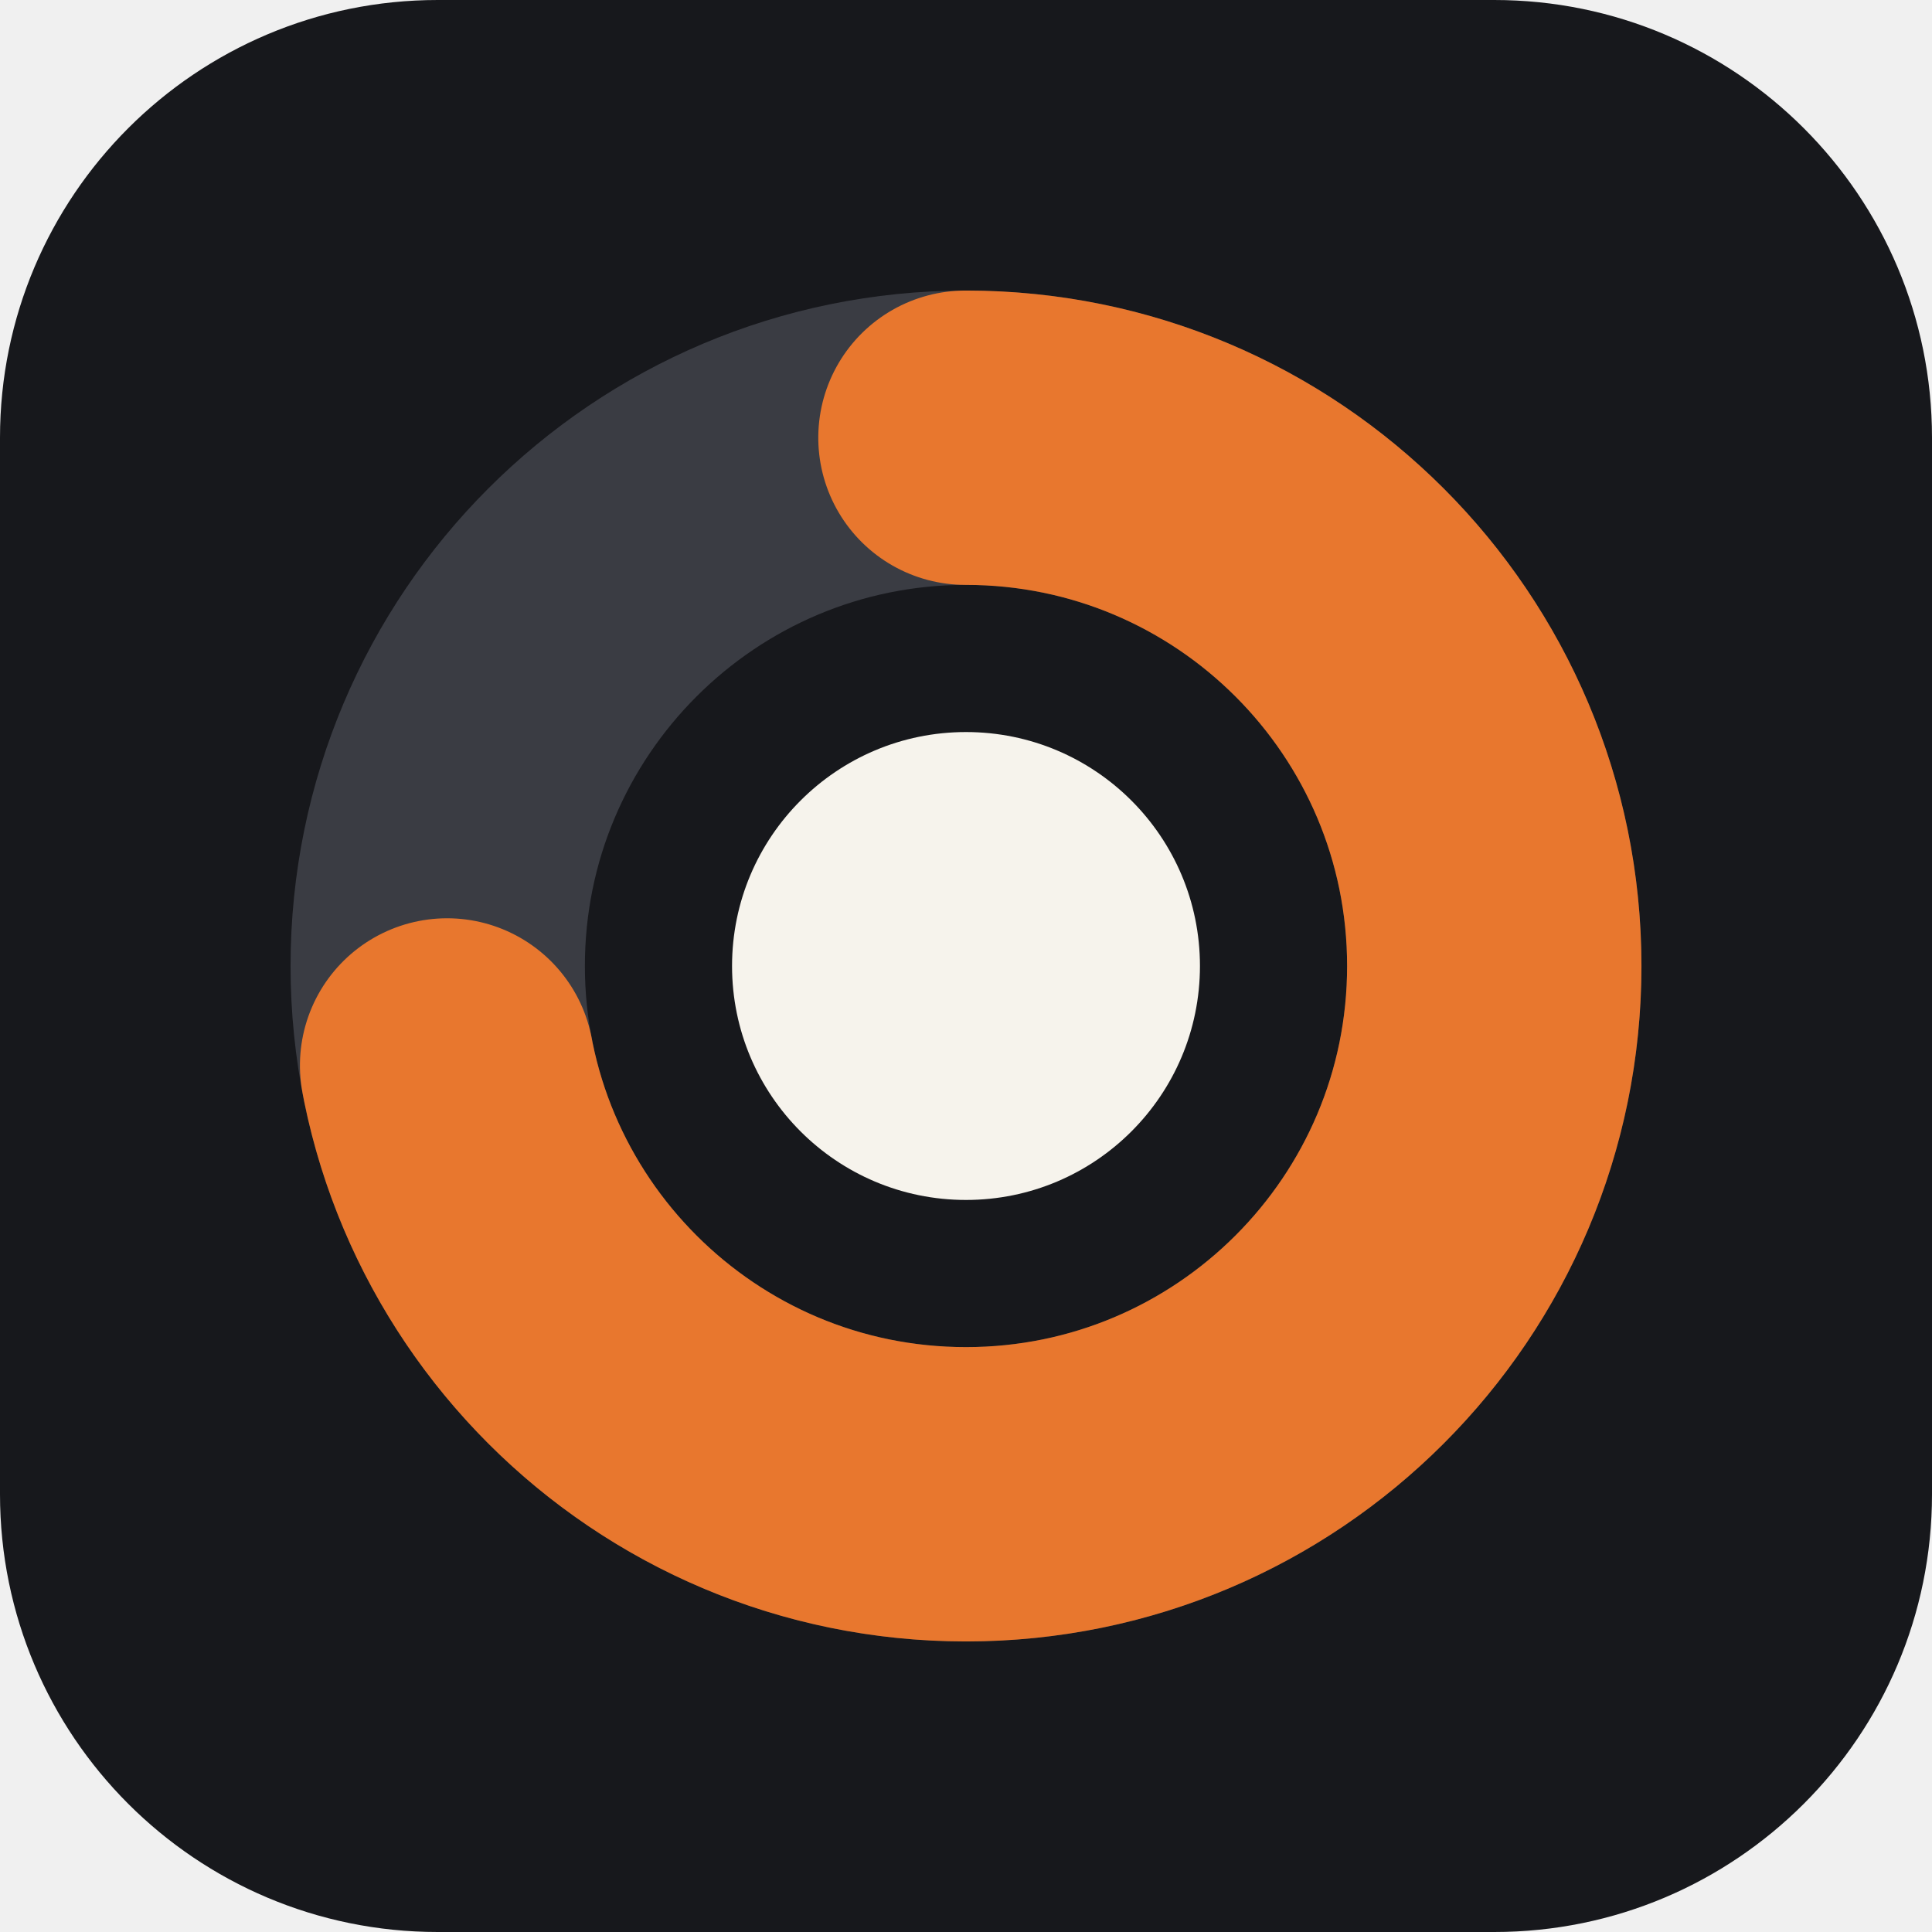
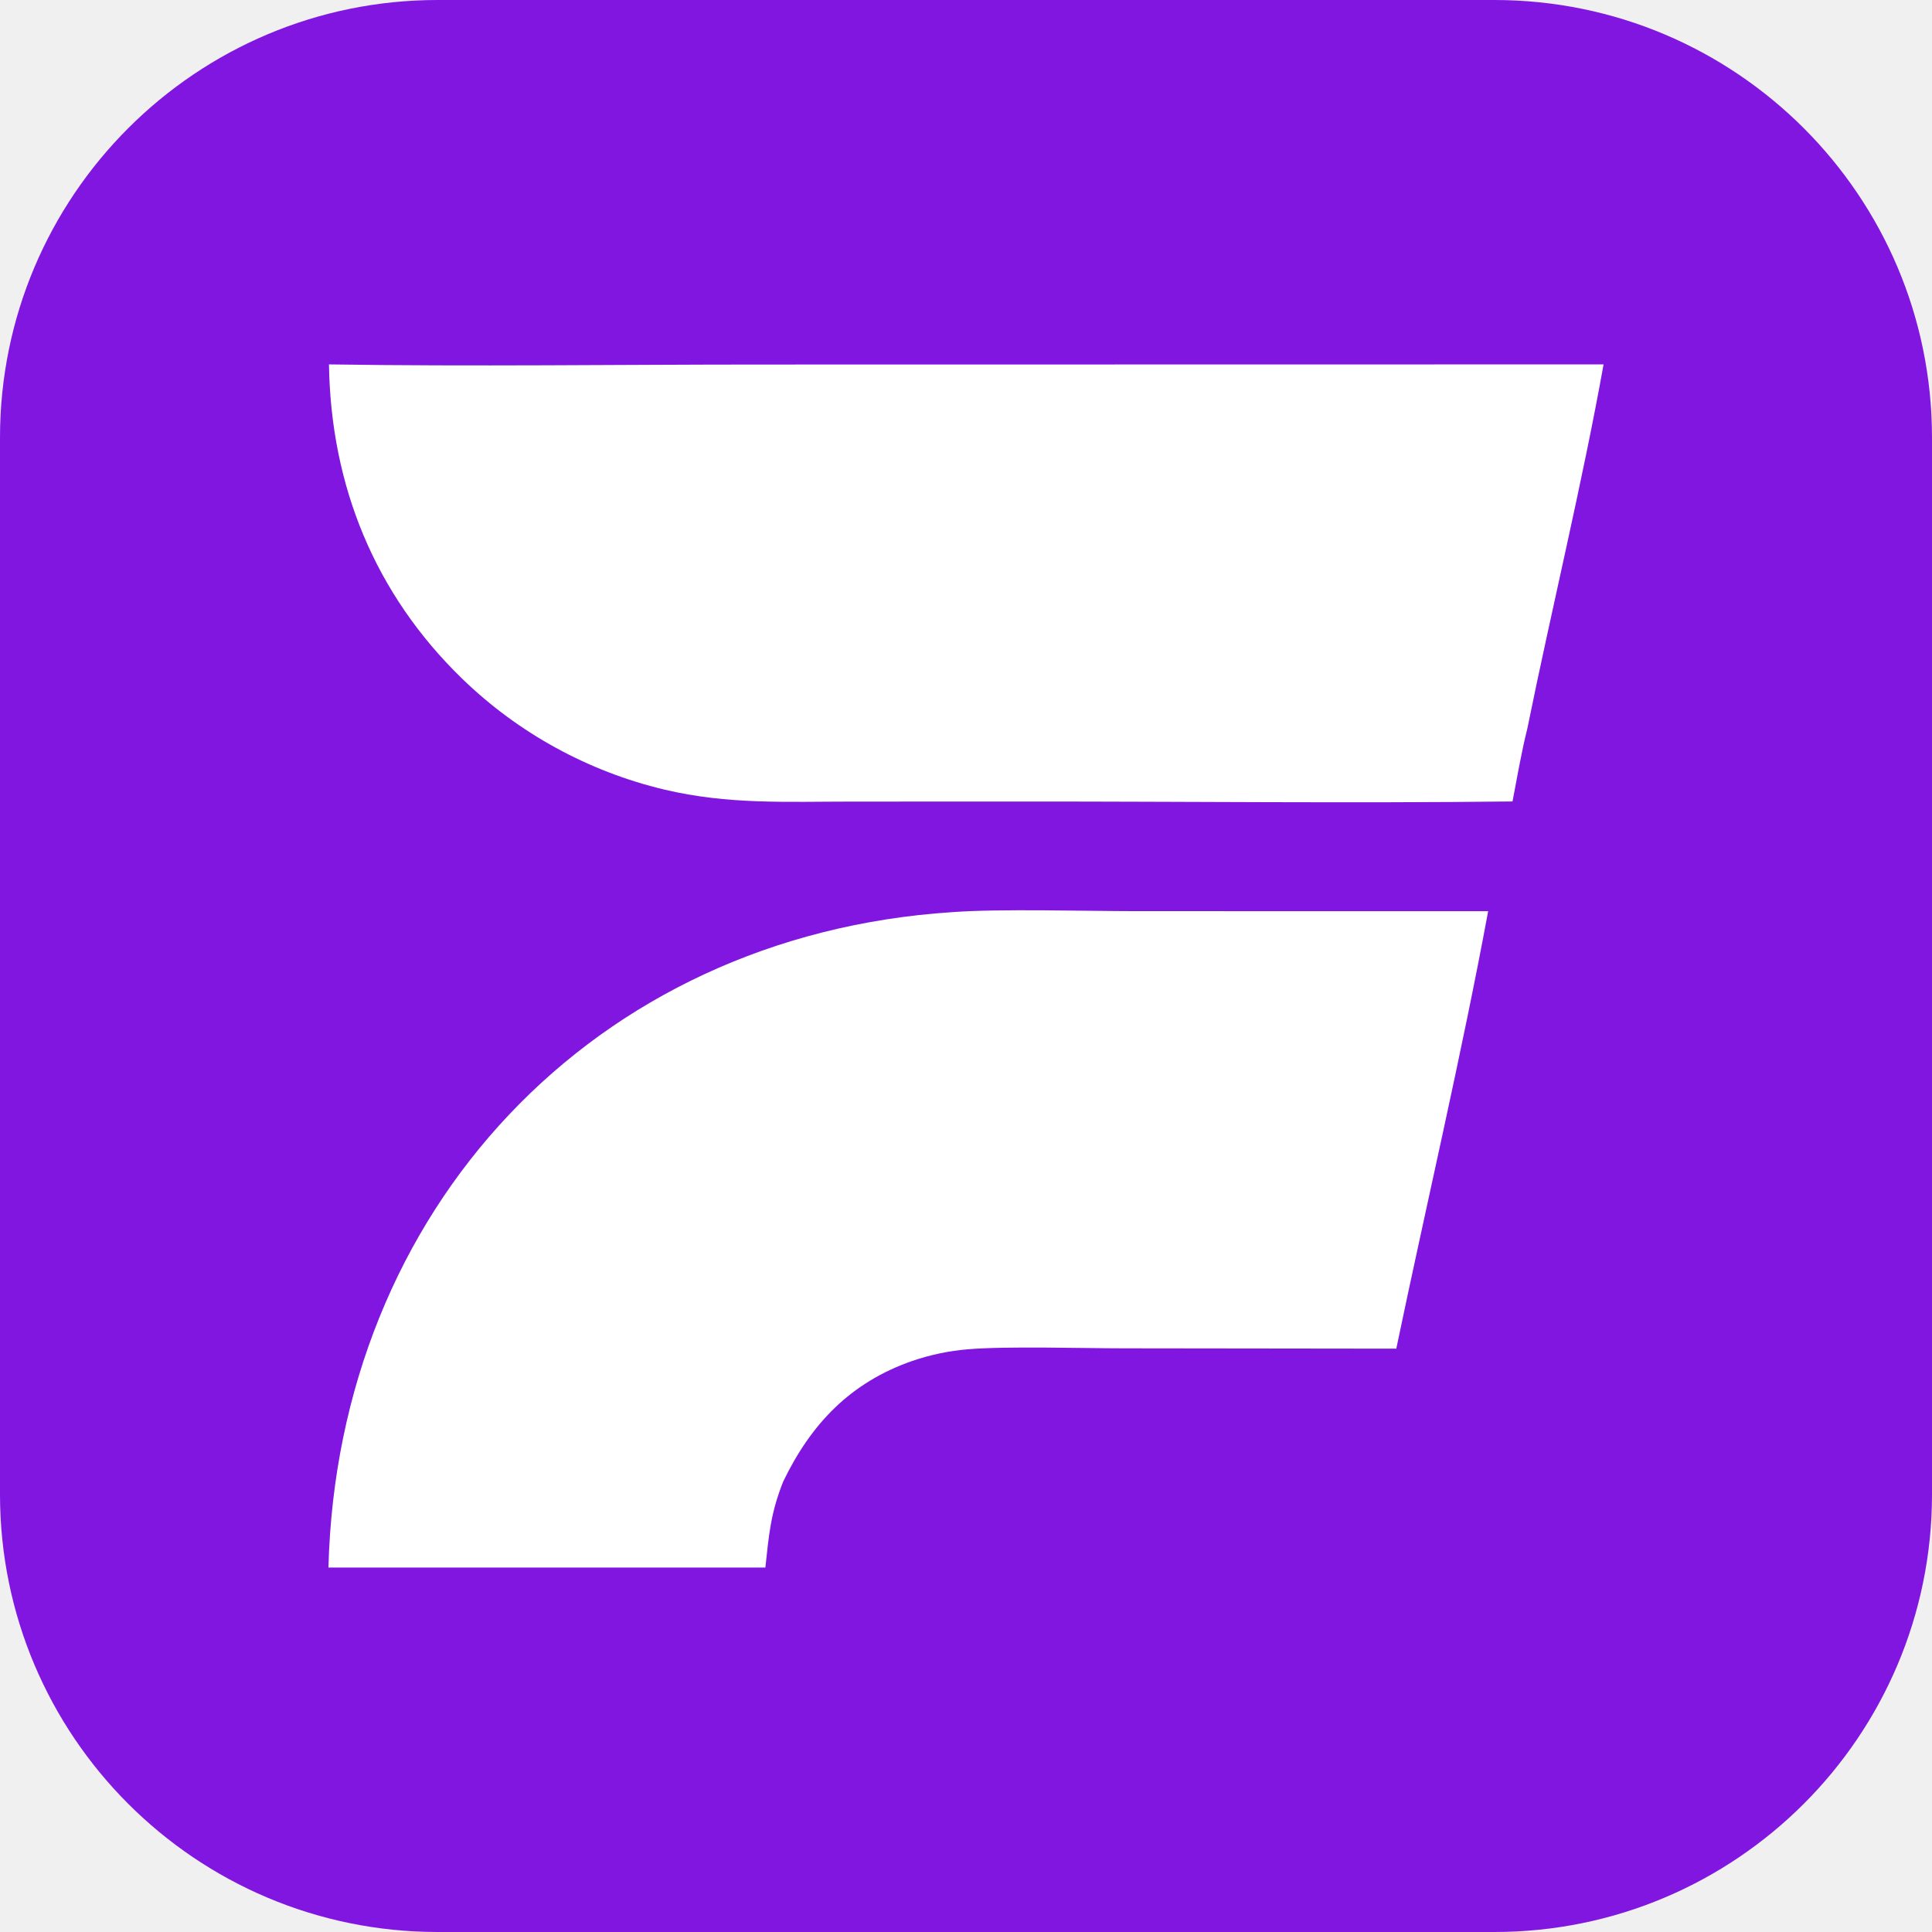
<svg xmlns="http://www.w3.org/2000/svg" width="512" height="512" viewBox="0 0 512 512">
-   <rect width="512" height="512" rx="116" fill="#17181C" />
-   <circle cx="256" cy="256" r="140" fill="none" stroke="#3A3C43" stroke-width="78" />
-   <circle cx="256" cy="256" r="140" fill="none" stroke="#E8772E" stroke-width="78" stroke-linecap="round" stroke-dasharray="633.3 246.3" transform="rotate(-90 256 256)" />
-   <circle cx="256" cy="256" r="62" fill="#F6F3EC" />
+   <rect width="512" height="512" rx="116" fill="#8116E0" />
+   <g transform="translate(87.04 96.57) scale(17.6913)" fill="#FFFFFF">
+     <path d="M9.345 8.205C10.053 8.152 11.331 8.19 12.087 8.19L17.372 8.191C16.979 10.32 16.442 12.605 15.996 14.744L11.922 14.739C11.292 14.739 10.169 14.704 9.582 14.753C9.298 14.776 9.018 14.835 8.748 14.927C7.82 15.249 7.229 15.87 6.812 16.735C6.623 17.212 6.599 17.525 6.545 18.023L0 18.023C0.138 12.666 3.969 8.553 9.345 8.205Z" />
+     <path d="M0.008 0C2.135 0.033 4.353 0.002 6.487 0.002L19.101 0C18.785 1.768 18.319 3.679 17.958 5.46C17.872 5.801 17.804 6.198 17.737 6.547C15.317 6.575 12.833 6.547 10.408 6.548L7.836 6.549C6.859 6.549 5.99 6.596 5.031 6.369C3.891 6.097 2.845 5.524 2.003 4.708C0.693 3.437 0.035 1.814 0.008 0Z" />
+   </g>
</svg>
